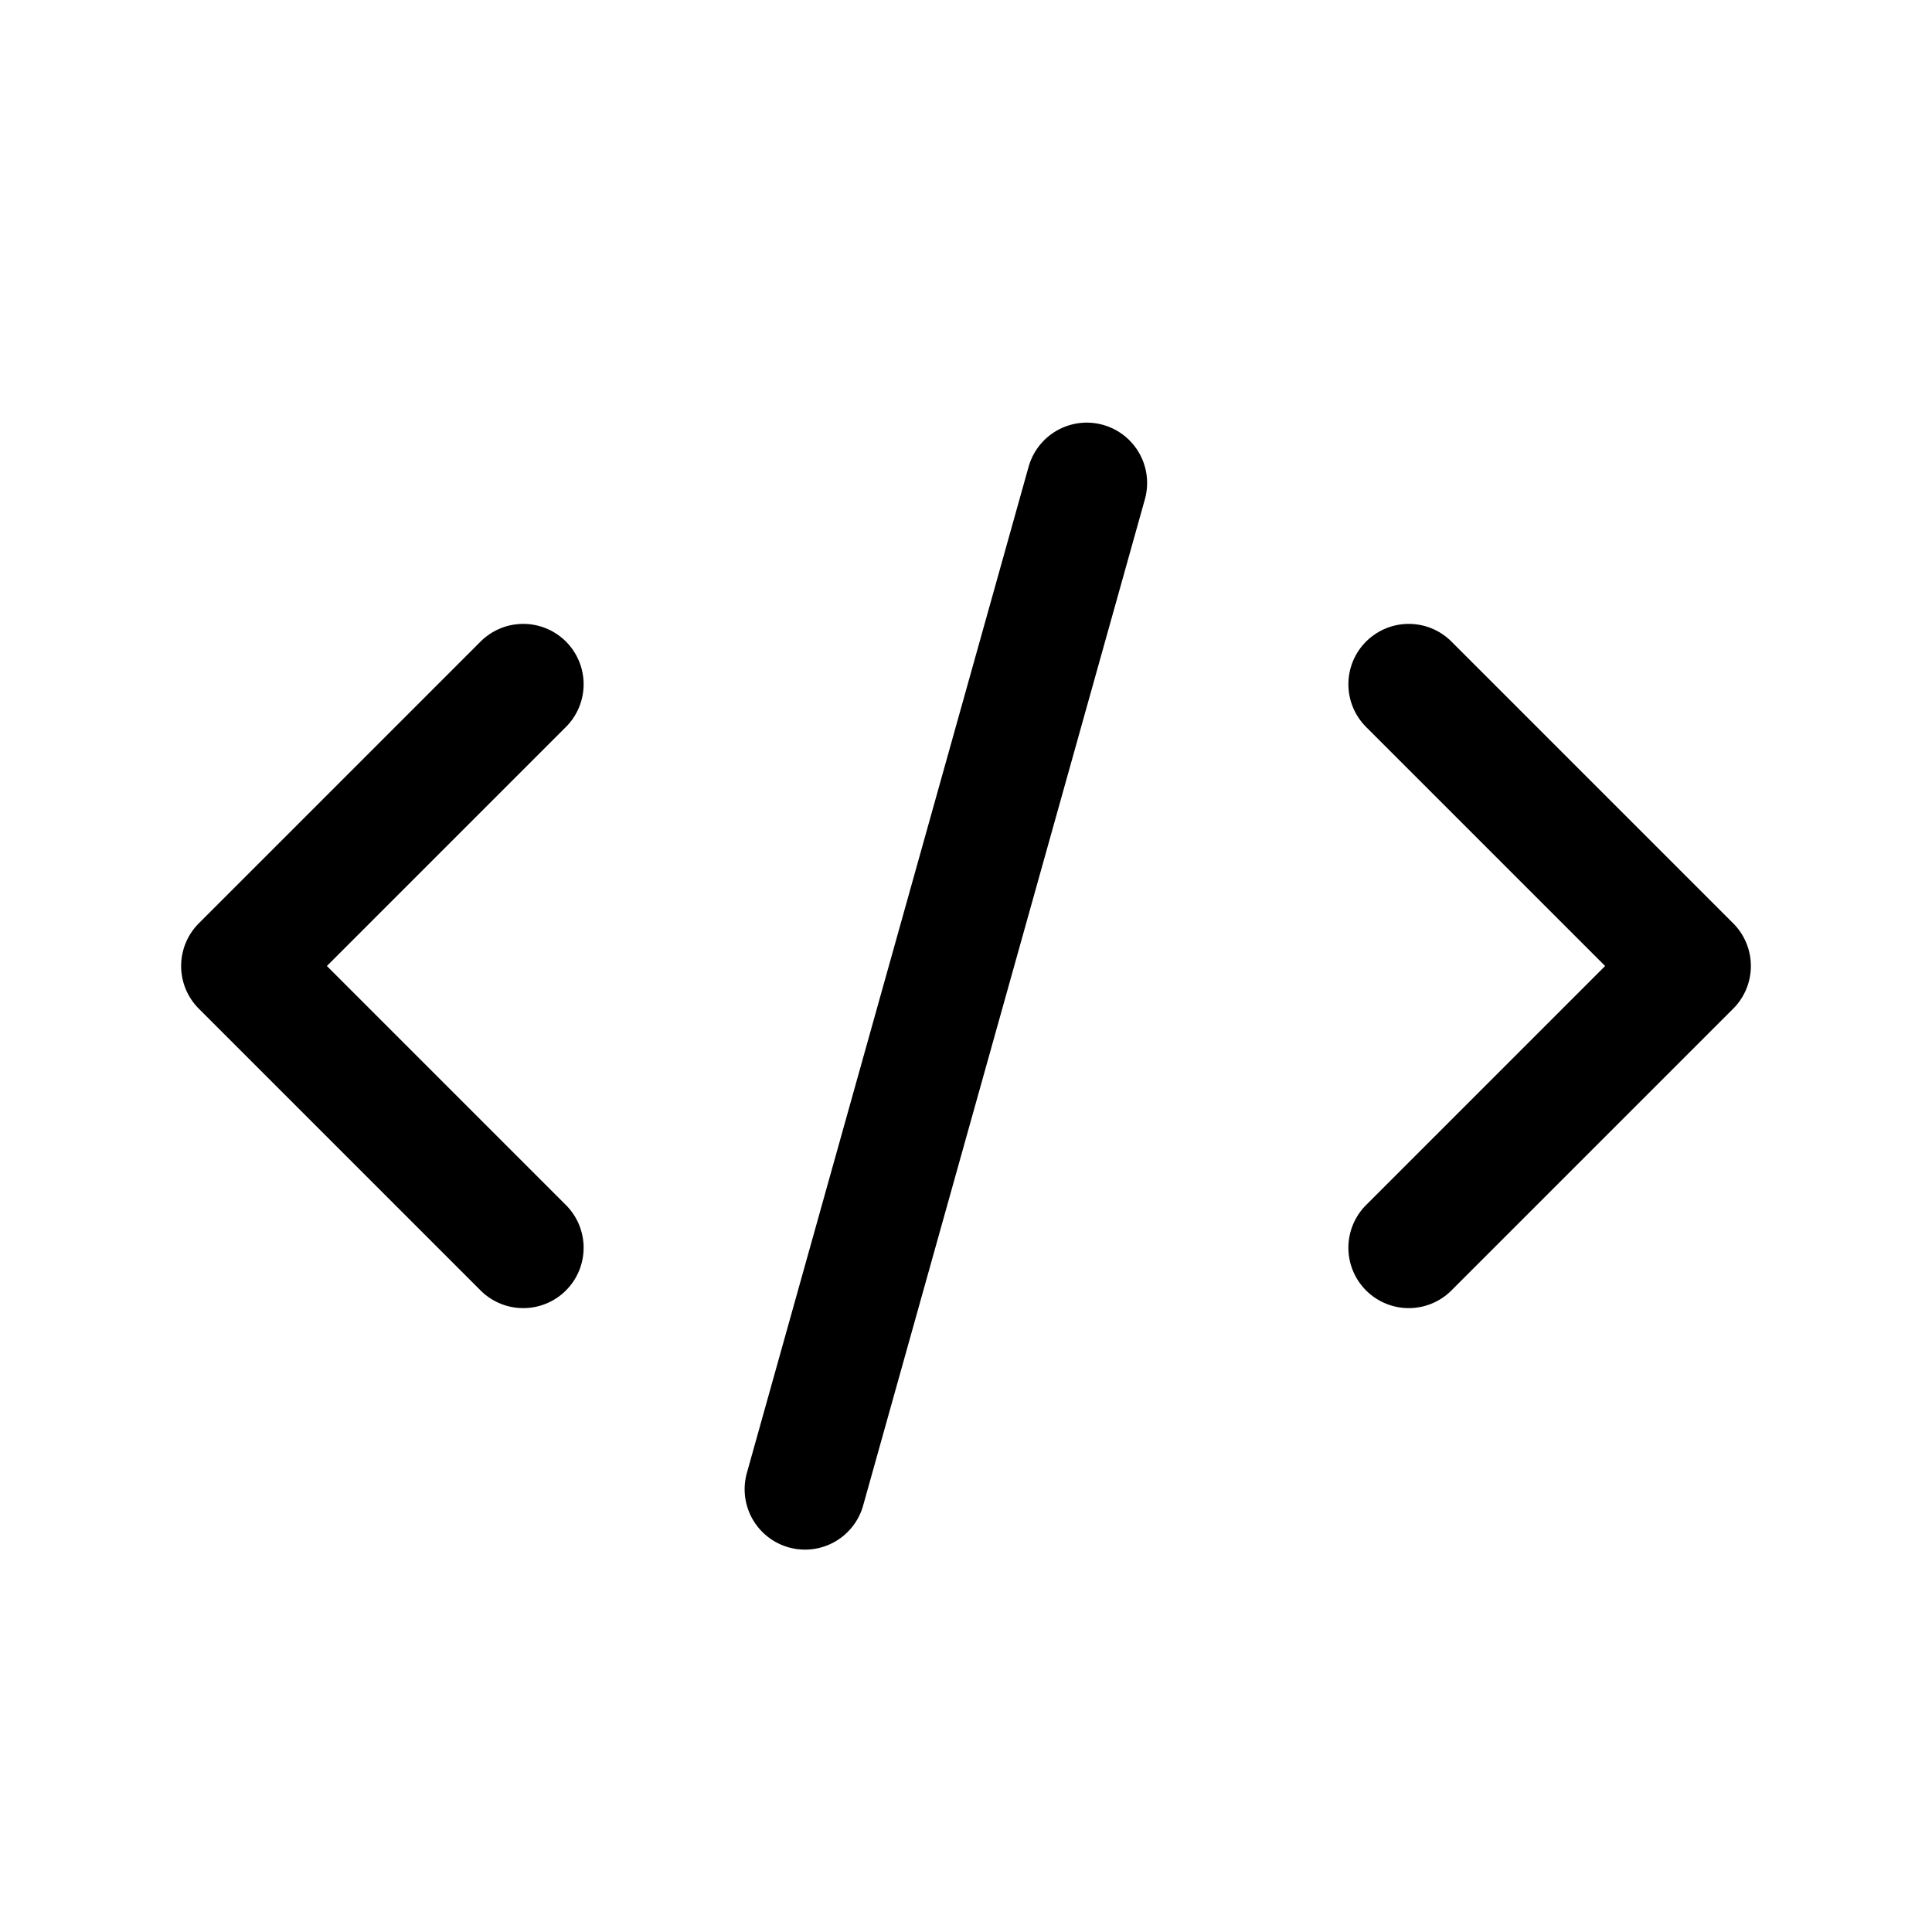
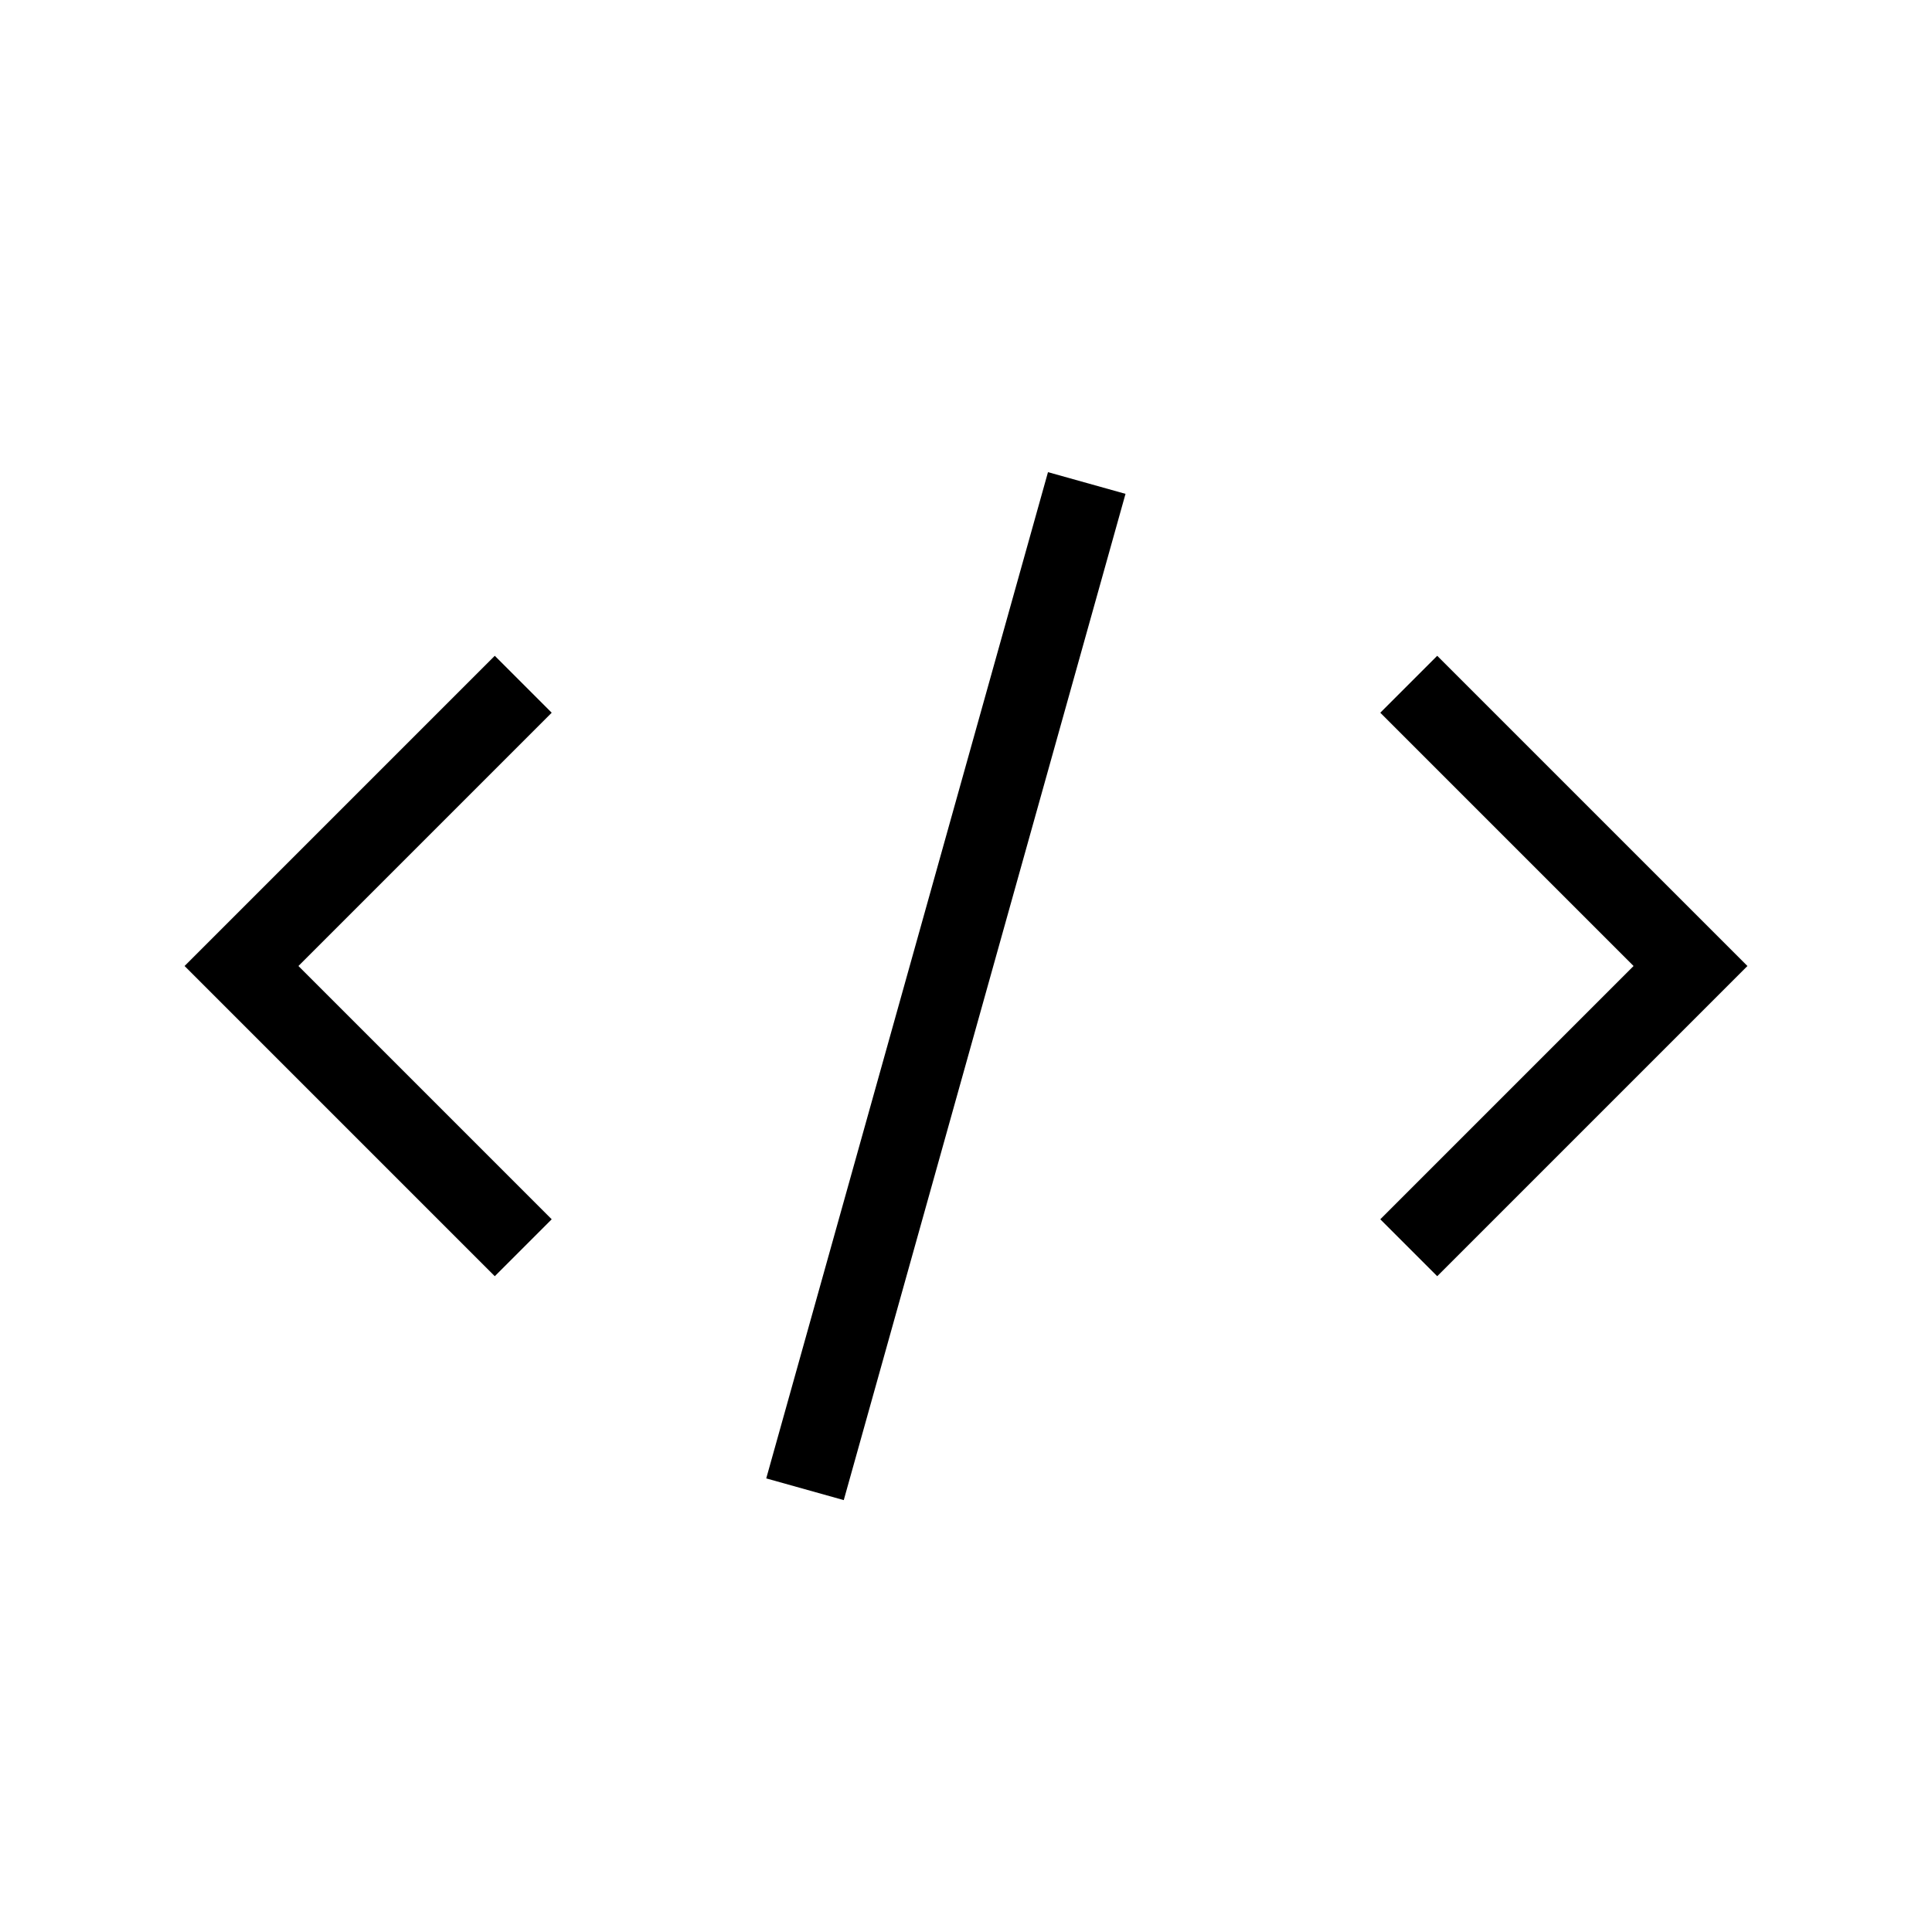
<svg xmlns="http://www.w3.org/2000/svg" id="img" width="24" height="24" viewBox="0 0 24 24" stroke="currentColor" fill="none">
-   <path d="M13.5 6L10 18.5" stroke-width="1.5" stroke-linecap="round" stroke-linejoin="round" />
-   <path d="M6.5 8.5L3 12L6.5 15.5" stroke-width="1.5" stroke-linecap="round" stroke-linejoin="round" />
-   <path d="M17.5 8.5L21 12L17.5 15.5" stroke-width="1.5" stroke-linecap="round" stroke-linejoin="round" />
+   <path d="M13.5 6L10 18.5" strokeWidth="1.5" strokeLinecap="round" strokeLinejoin="round" />
+   <path d="M6.5 8.5L3 12L6.5 15.5" strokeWidth="1.5" strokeLinecap="round" strokeLinejoin="round" />
+   <path d="M17.5 8.5L21 12L17.5 15.5" strokeWidth="1.5" strokeLinecap="round" strokeLinejoin="round" />
</svg>
